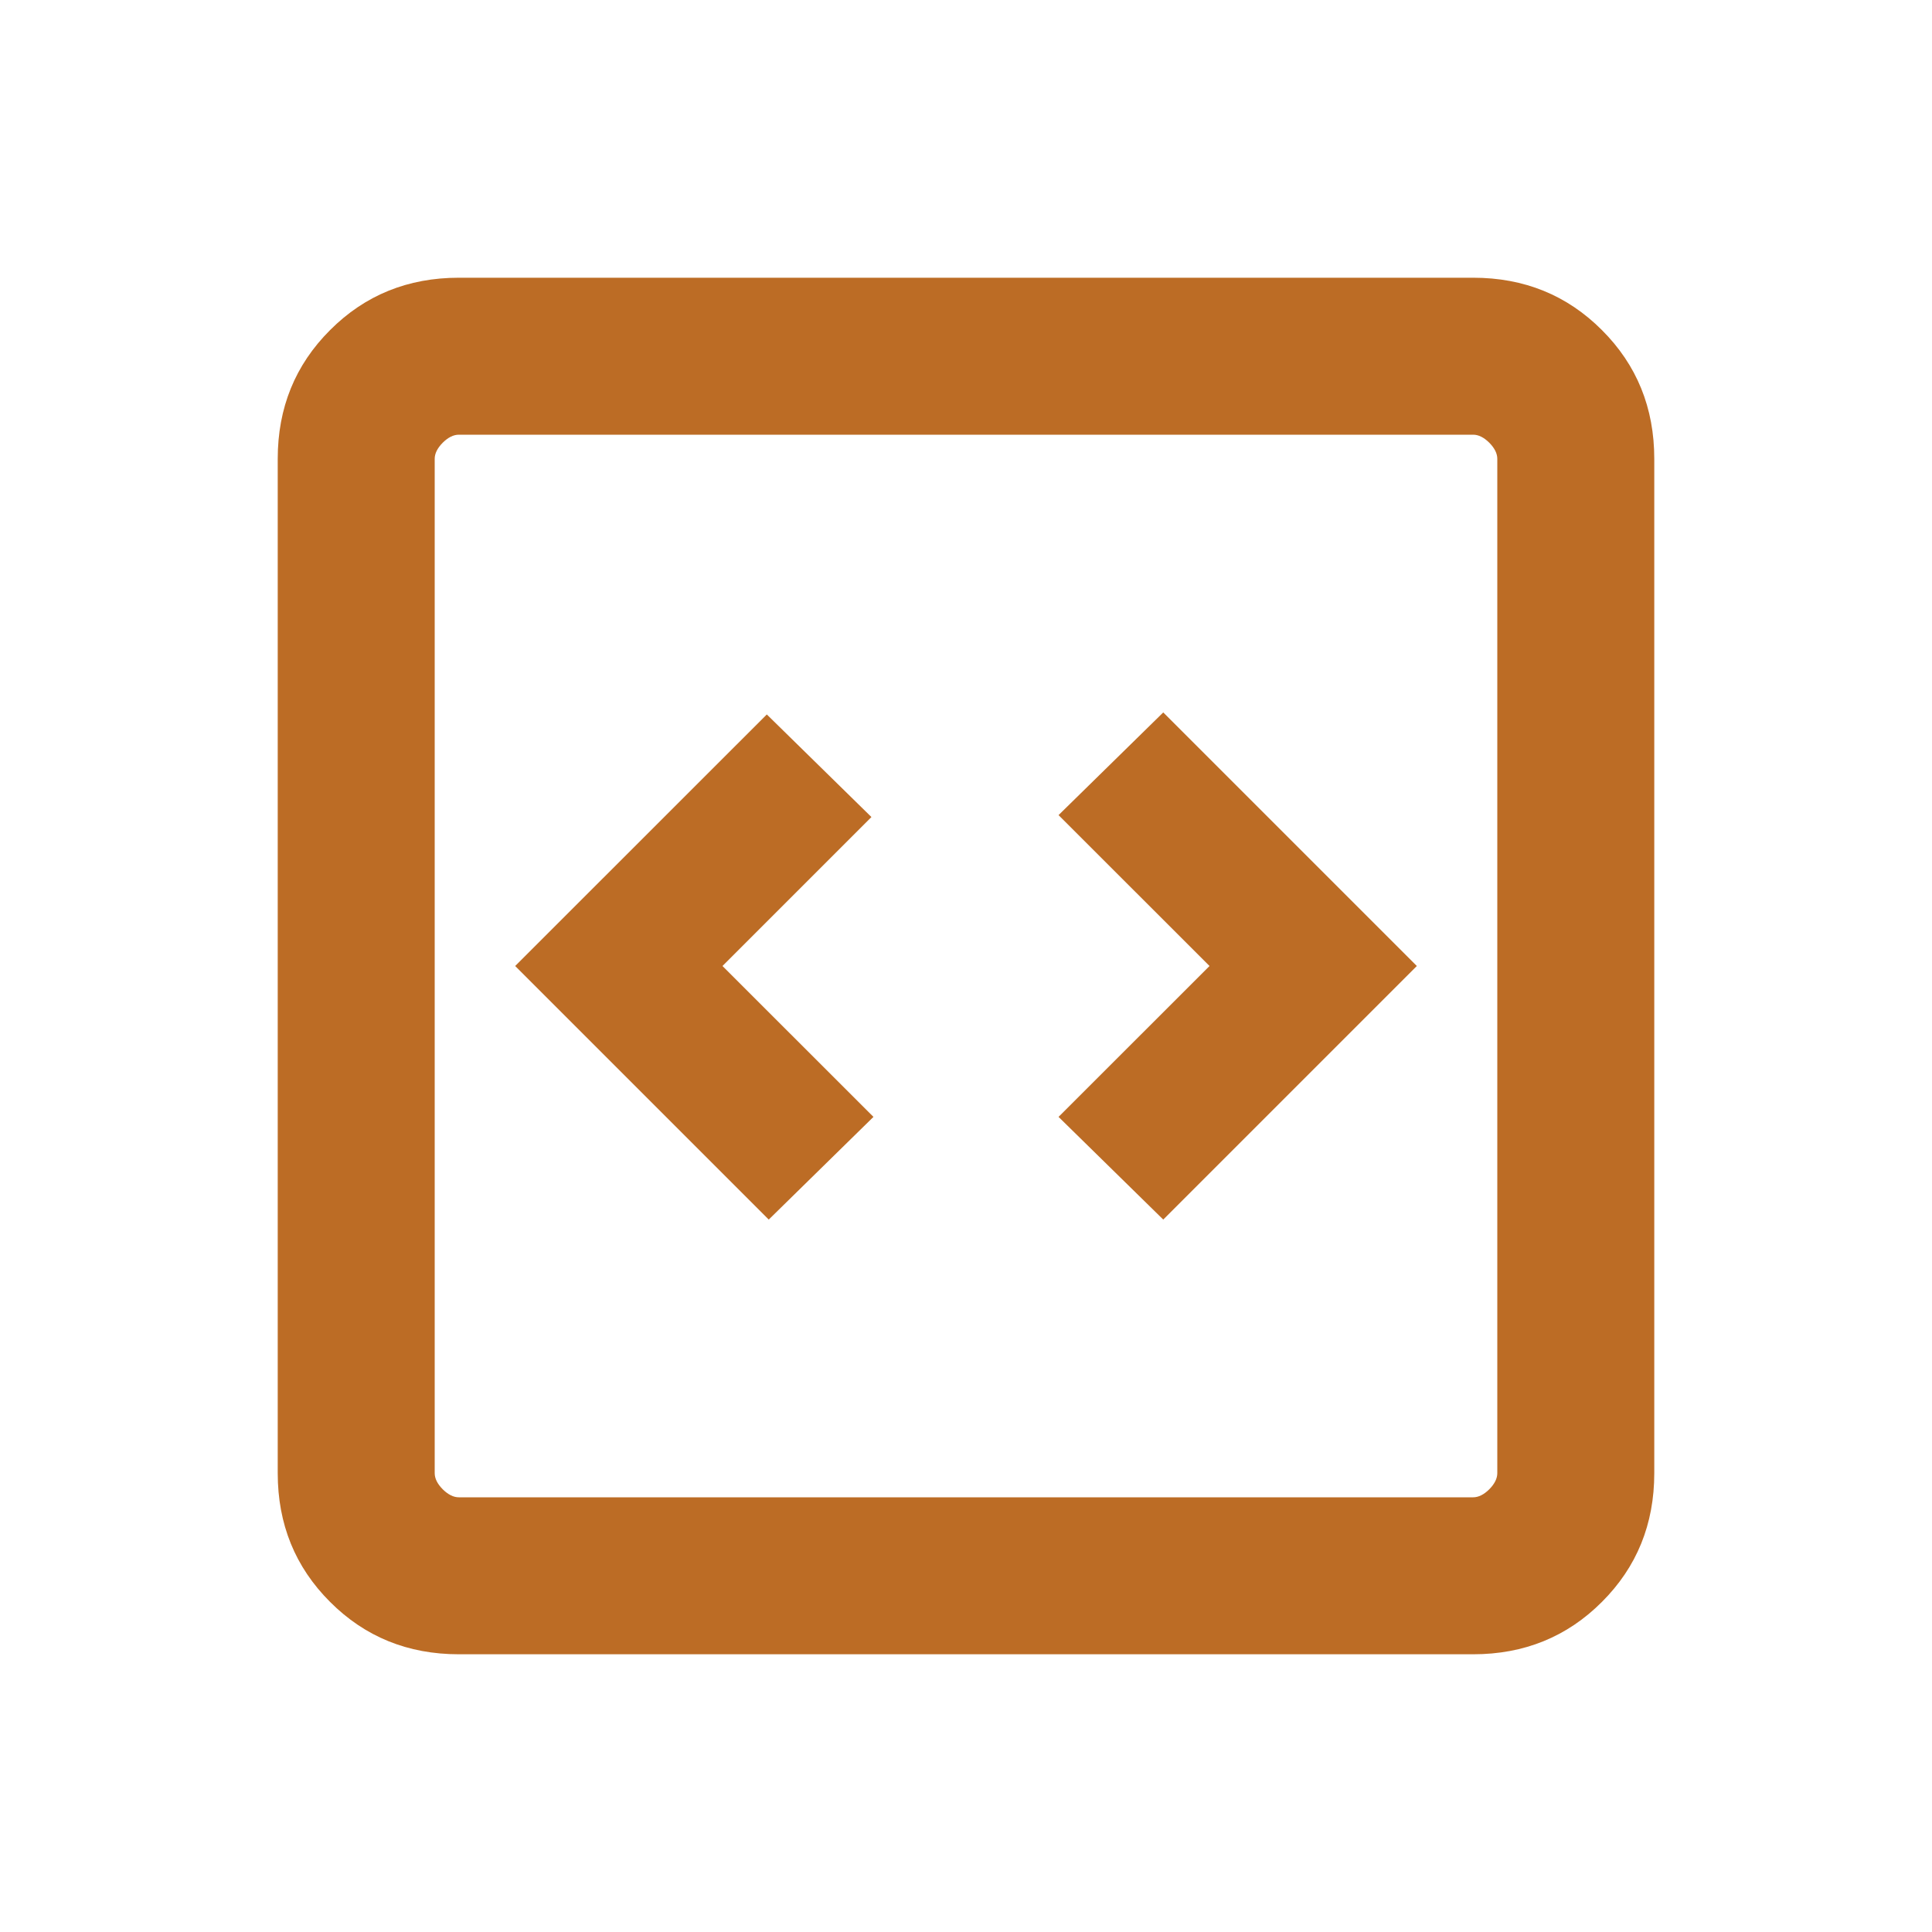
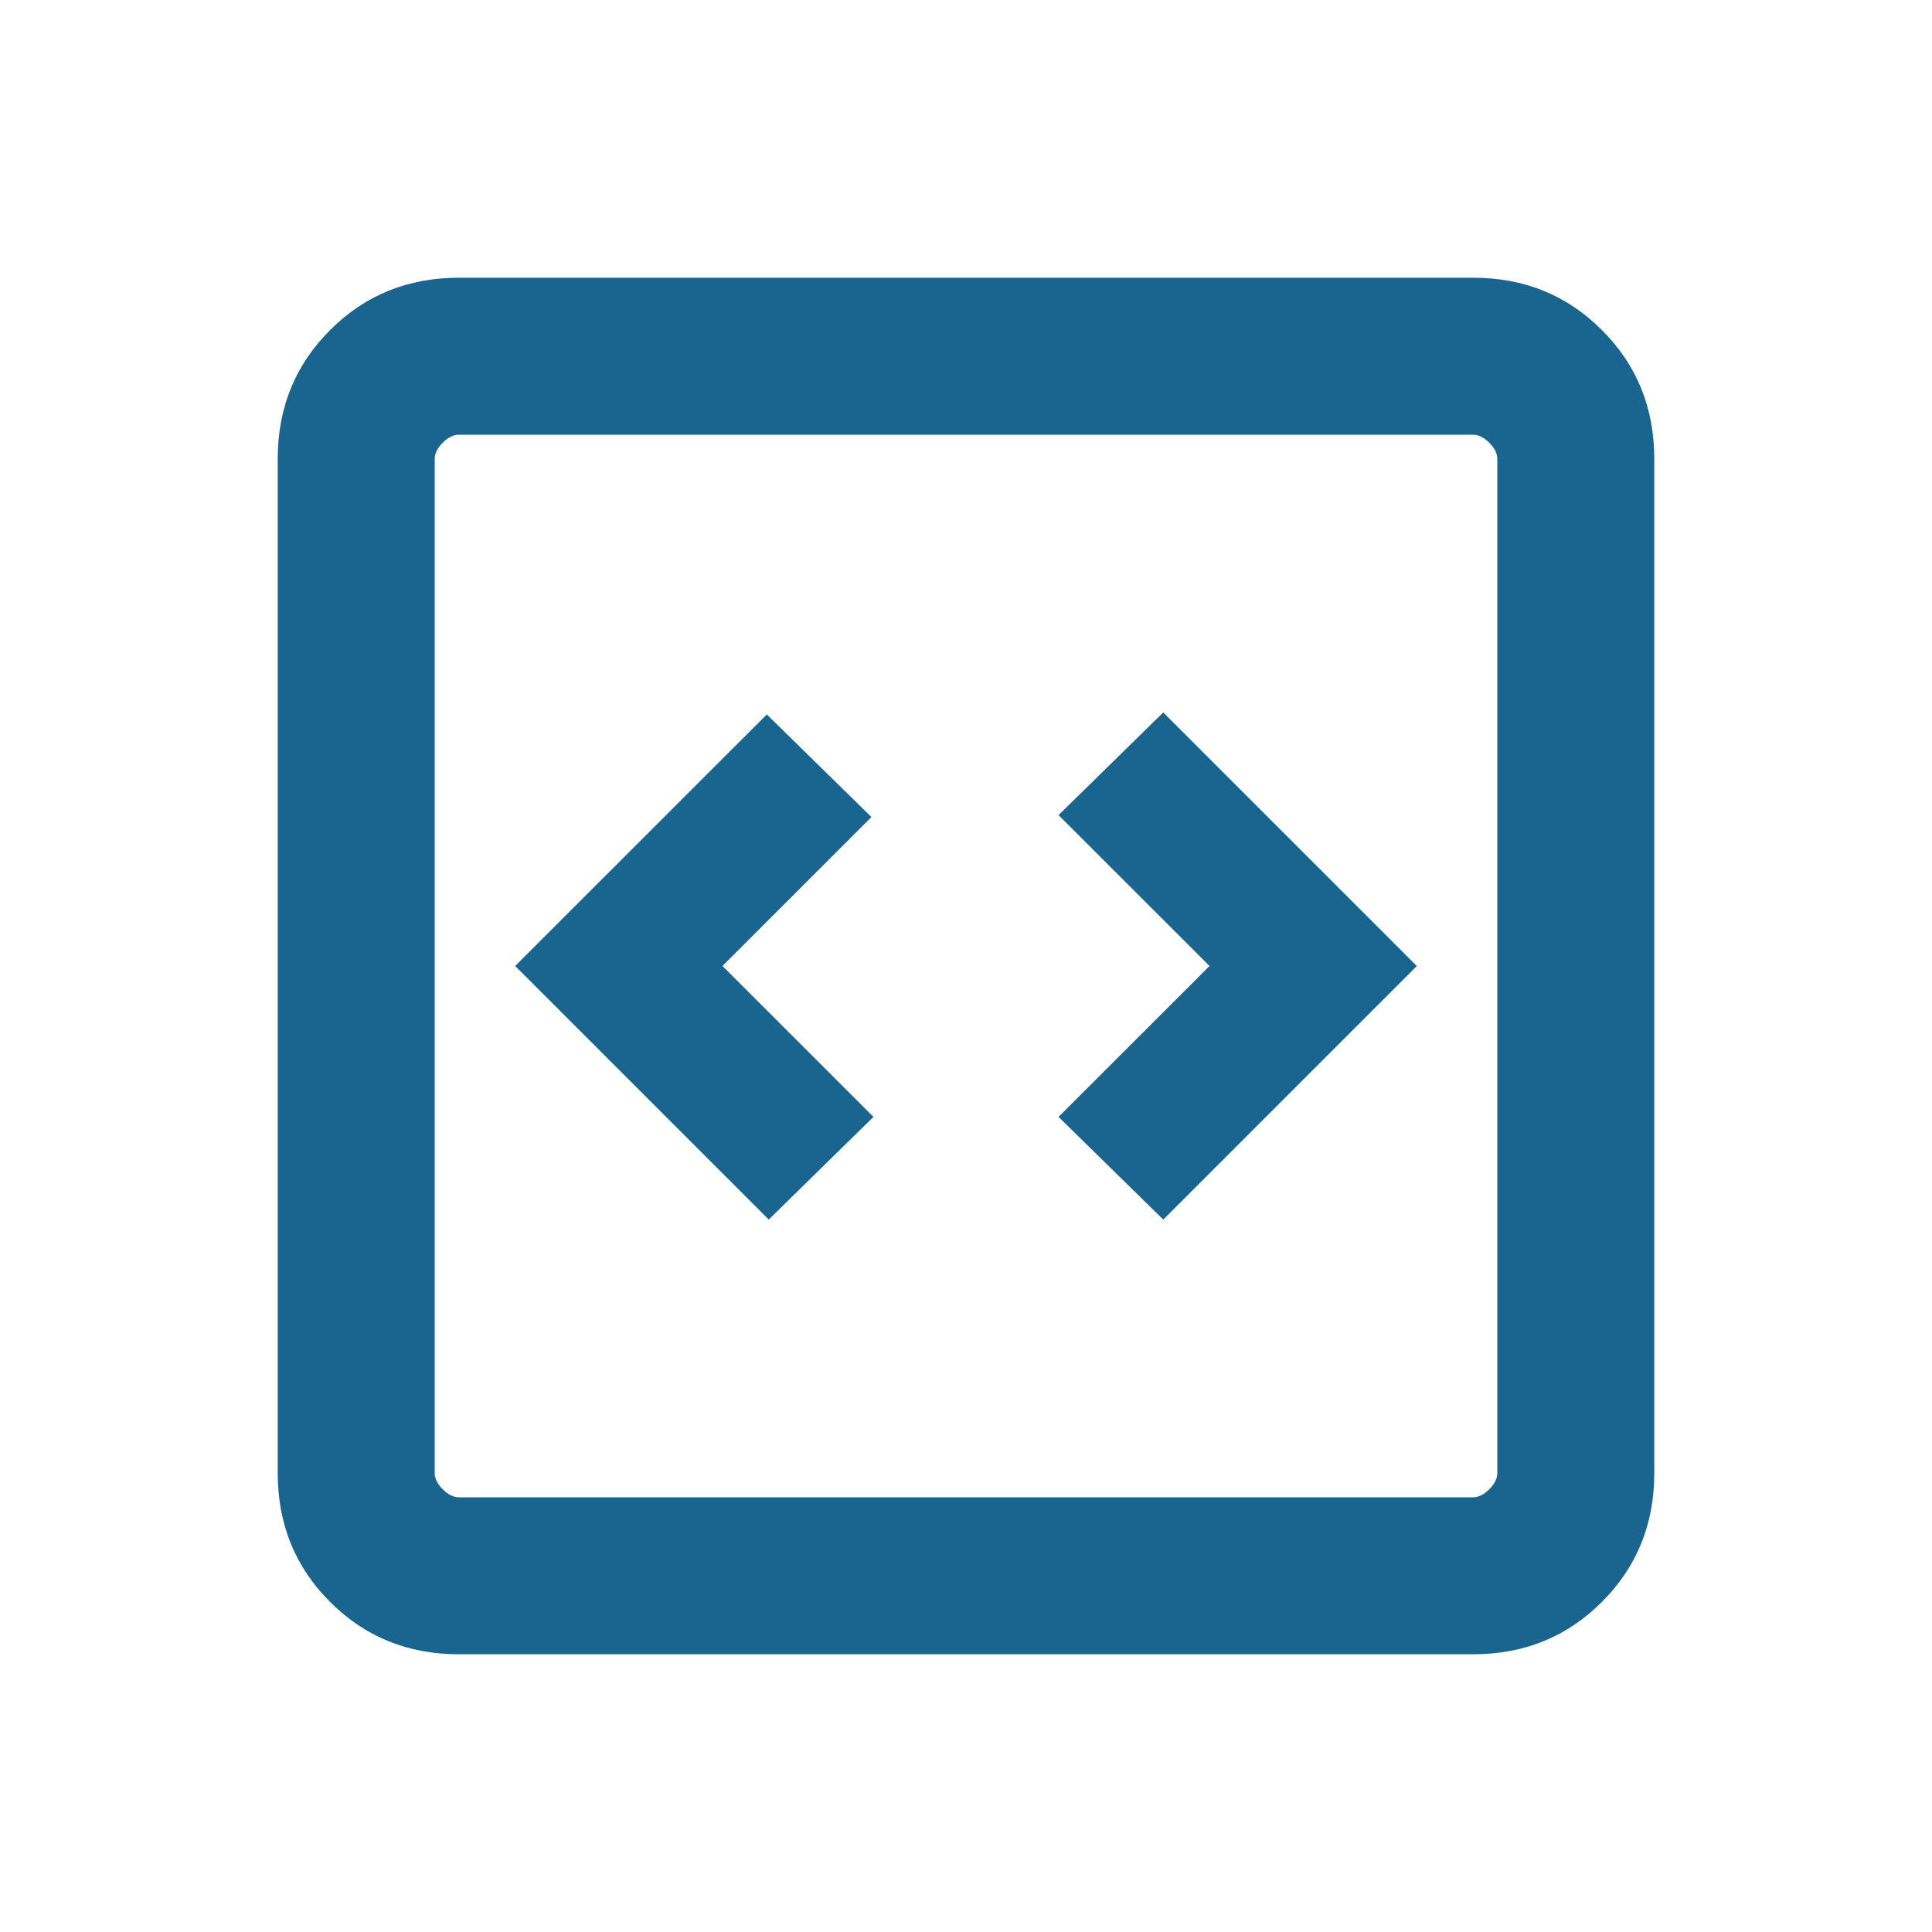
<svg xmlns="http://www.w3.org/2000/svg" height="20" width="20">
-   <path fill="#BC6C25" d="m7.958 12.625 1.084-1.063L7.479 10l1.542-1.542-1.083-1.062L5.333 10Zm4.084 0L14.667 10l-2.625-2.625-1.084 1.063L12.521 10l-1.563 1.562Zm-7.292 4.5q-.792 0-1.333-.542-.542-.541-.542-1.333V4.75q0-.792.542-1.333.541-.542 1.333-.542h10.5q.792 0 1.333.542.542.541.542 1.333v10.5q0 .792-.542 1.333-.541.542-1.333.542Zm0-1.625h10.5q.083 0 .167-.083.083-.084.083-.167V4.75q0-.083-.083-.167-.084-.083-.167-.083H4.75q-.083 0-.167.083-.083.084-.083.167v10.5q0 .083.083.167.084.083.167.083Zm-.25-11v11-11Z" />
+   <path fill="#1A658F" d="m7.958 12.625 1.084-1.063L7.479 10l1.542-1.542-1.083-1.062L5.333 10Zm4.084 0L14.667 10l-2.625-2.625-1.084 1.063L12.521 10l-1.563 1.562Zm-7.292 4.5q-.792 0-1.333-.542-.542-.541-.542-1.333V4.75q0-.792.542-1.333.541-.542 1.333-.542h10.5q.792 0 1.333.542.542.541.542 1.333v10.5q0 .792-.542 1.333-.541.542-1.333.542Zm0-1.625h10.5q.083 0 .167-.083.083-.084.083-.167V4.75q0-.083-.083-.167-.084-.083-.167-.083H4.75q-.083 0-.167.083-.083.084-.083.167v10.5q0 .083.083.167.084.083.167.083Zm-.25-11v11-11Z" />
</svg>
